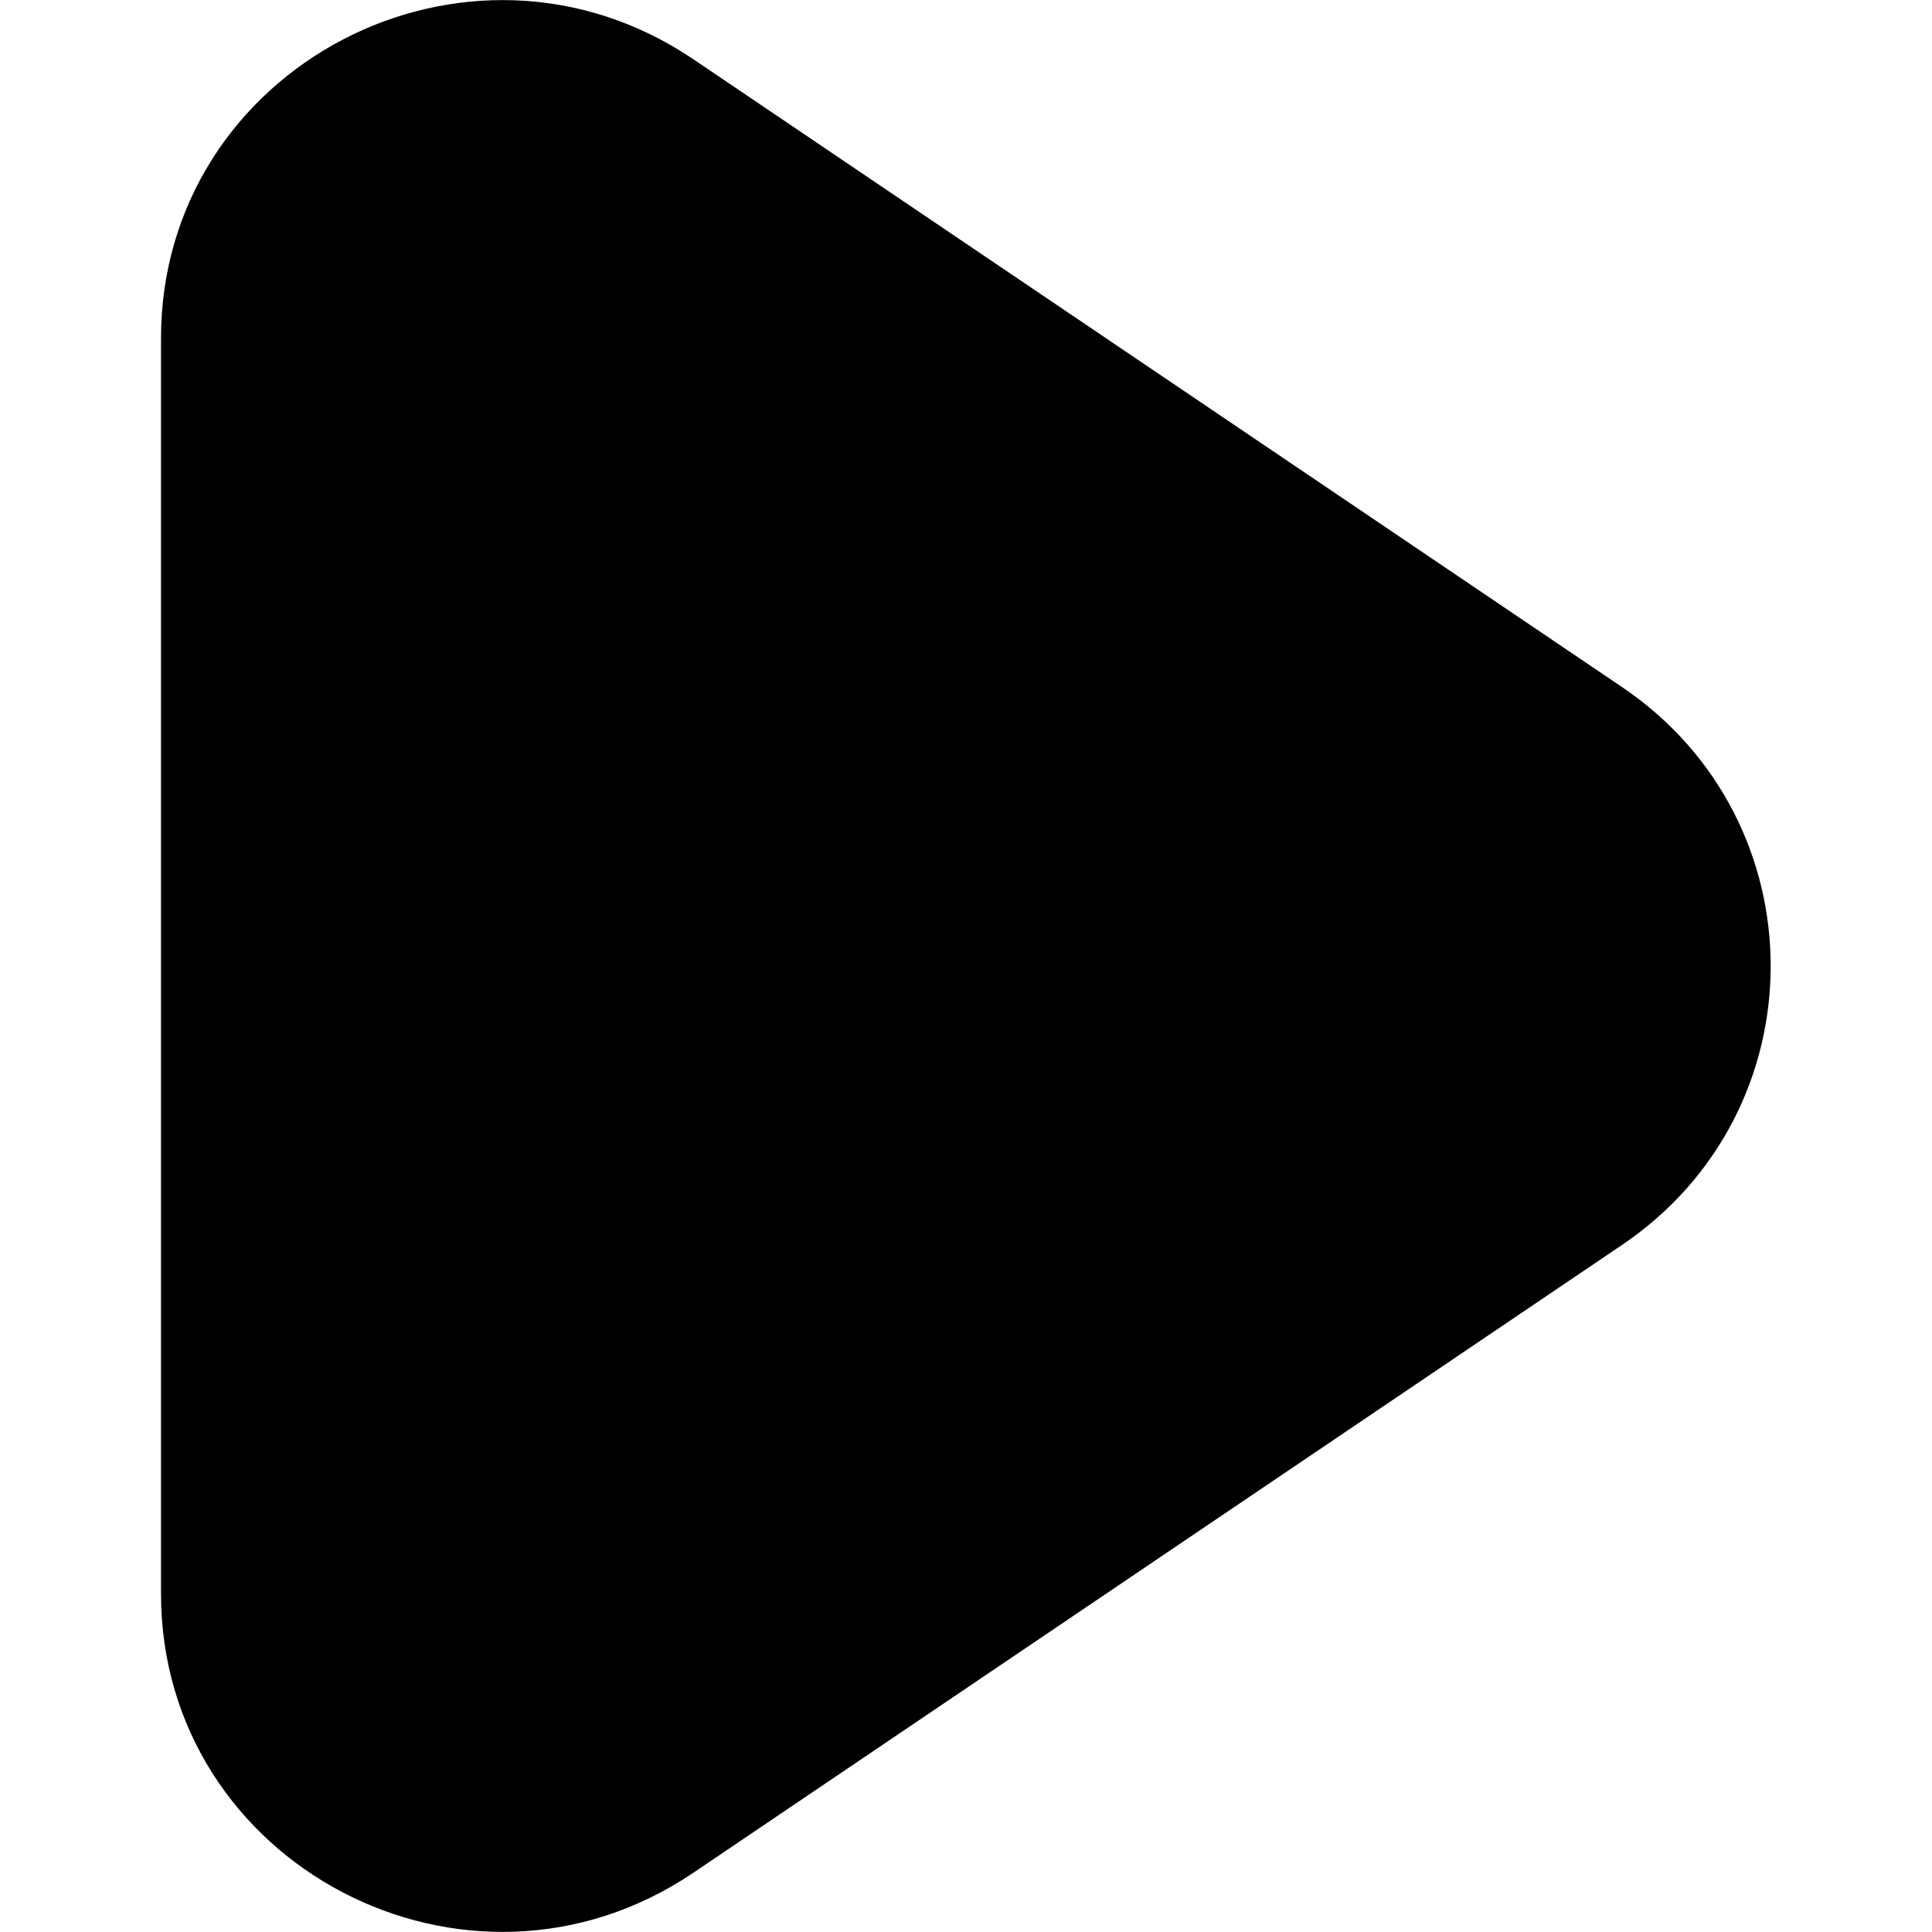
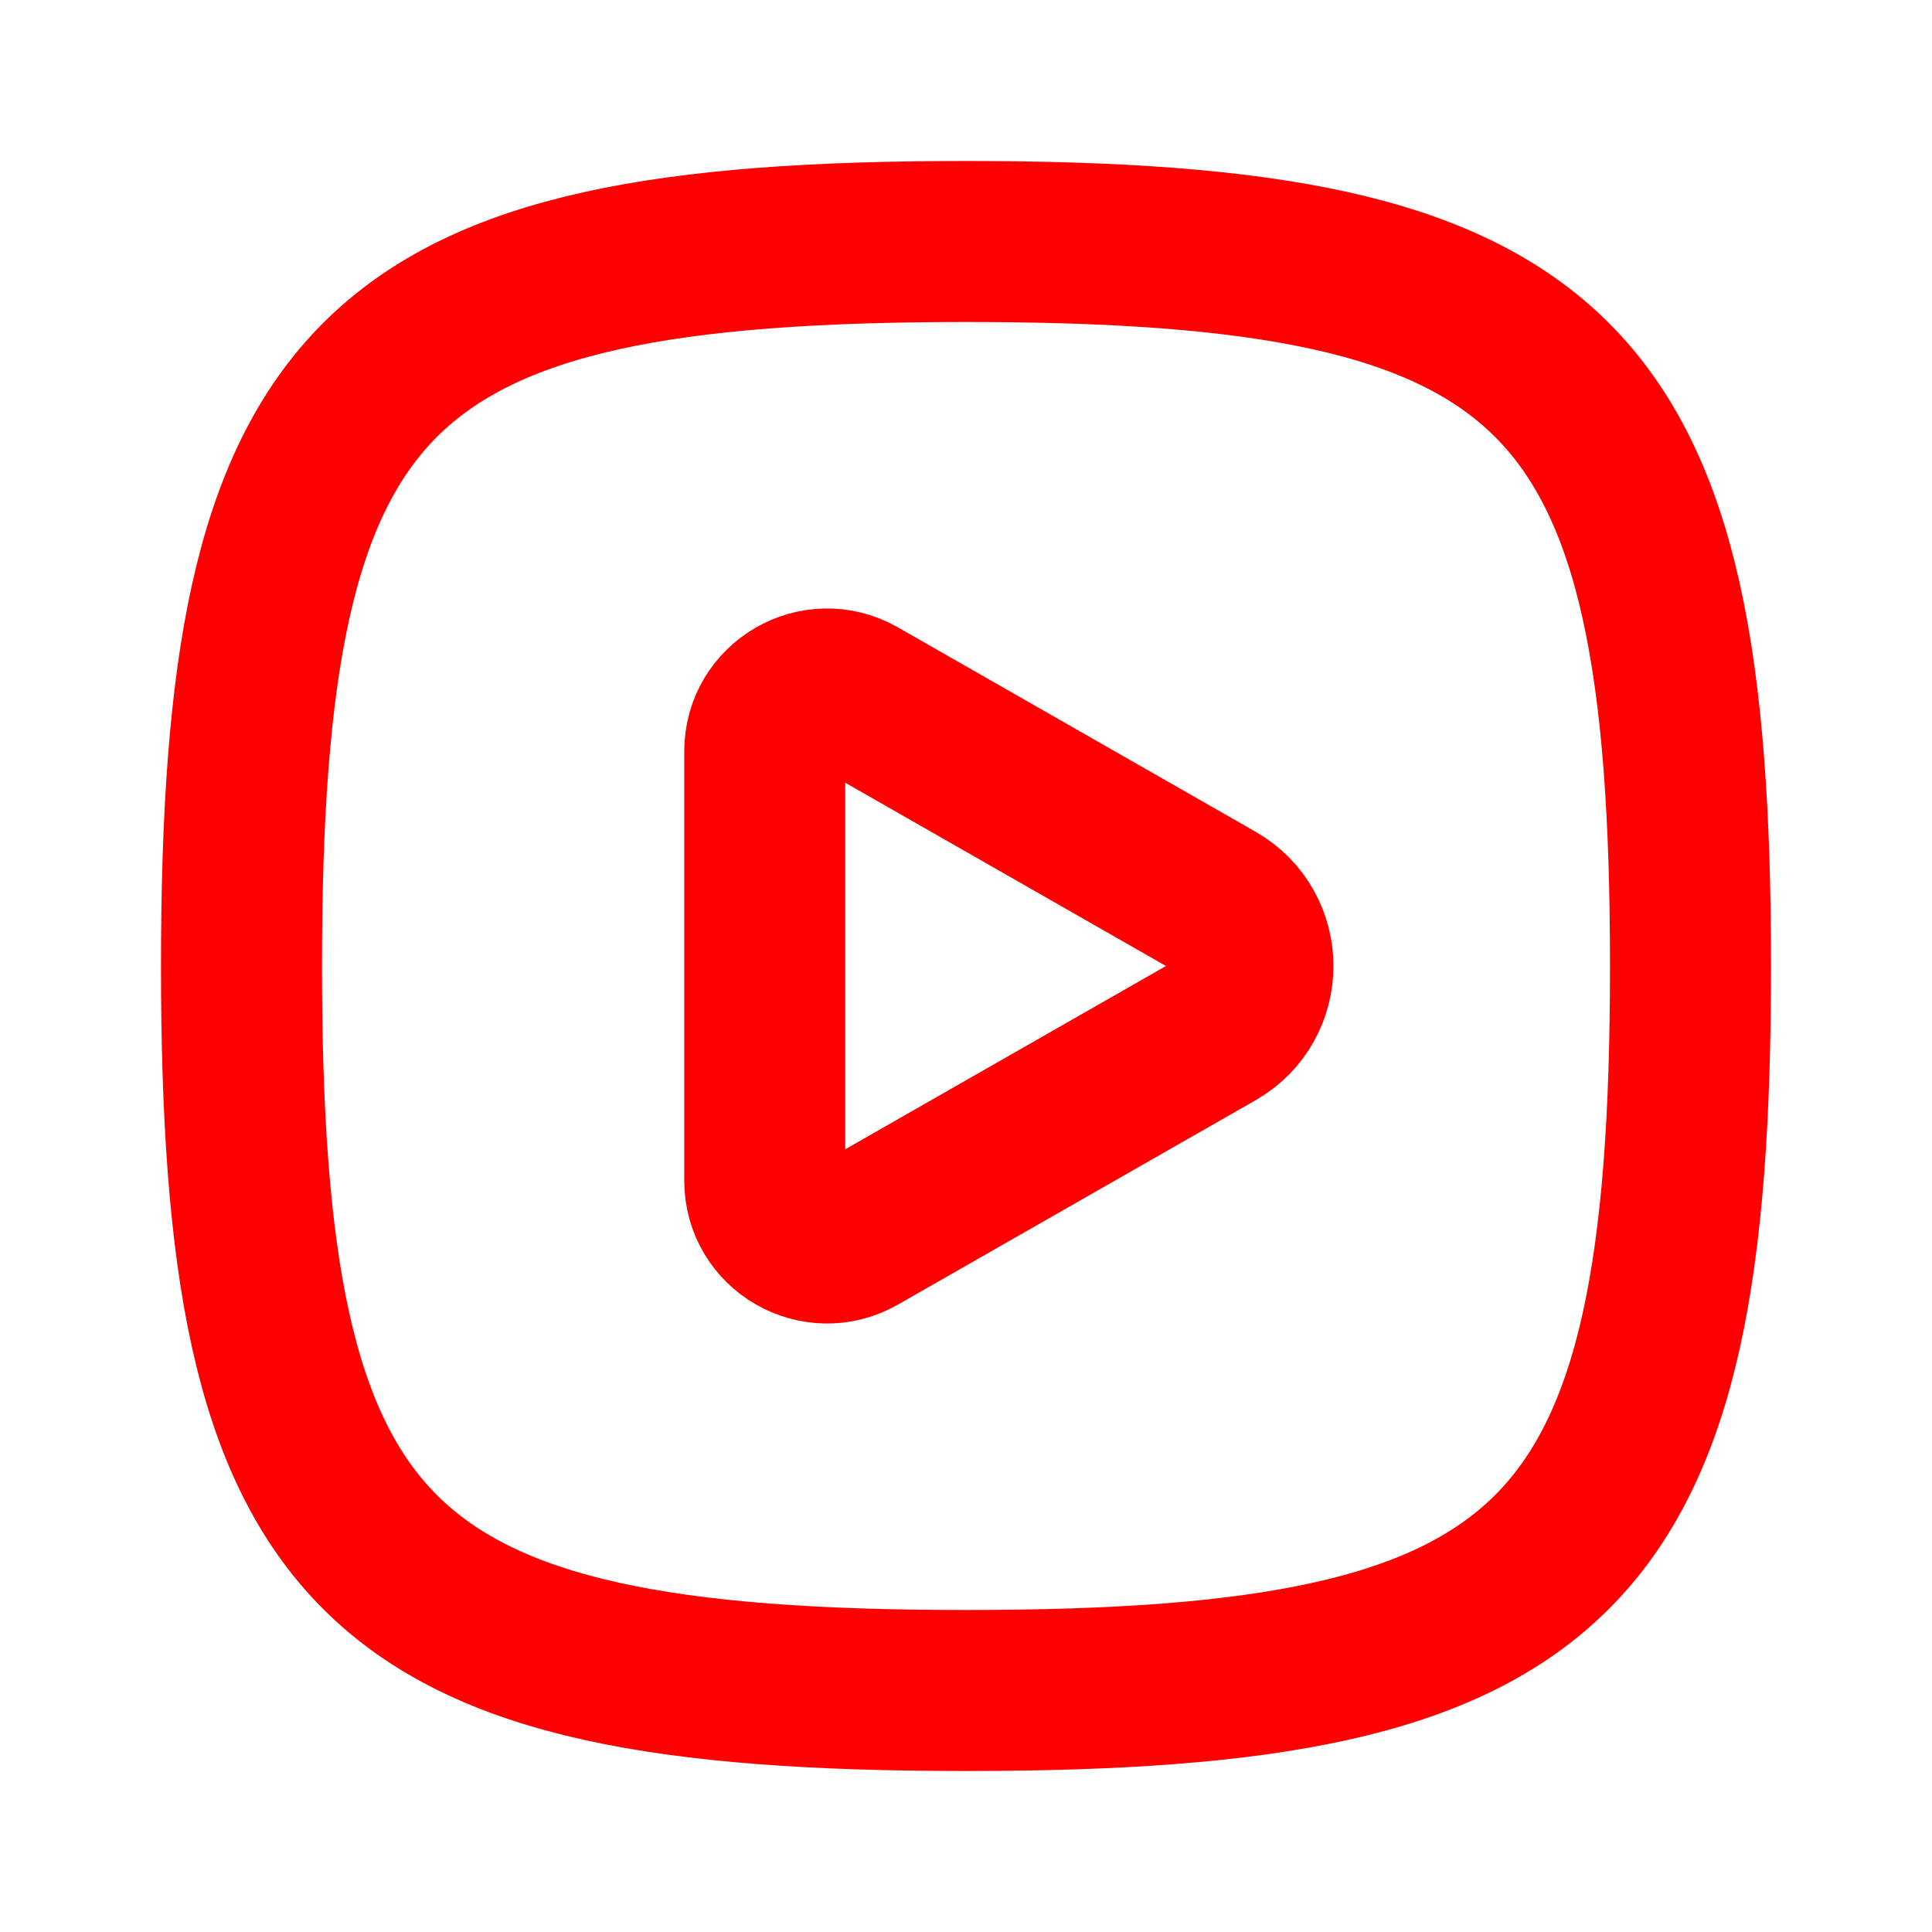
- <svg xmlns="http://www.w3.org/2000/svg" width="800px" height="800px" viewBox="-1 0 12 12" version="1.1">
-   <defs>
- 
- </defs>
-   <g id="Page-1" stroke="none" stroke-width="1" fill="none" fill-rule="evenodd">
-     <g id="Dribbble-Light-Preview" transform="translate(-65, -3803)" fill="#000000">
-       <g id="icons" transform="translate(56, 160)">
-         <path d="M18.074,3650.733 L12.308,3654.631 C10.903,3655.581 9,3654.584 9,3652.898 L9,3645.102 C9,3643.416 10.903,3642.419 12.308,3643.369 L18.074,3647.267 C19.306,3648.099 19.306,3649.901 18.074,3650.733" id="play-[#1000]">
- 
- </path>
-       </g>
-     </g>
+ <svg xmlns="http://www.w3.org/2000/svg" width="800px" height="800px" viewBox="0 0 24 24" fill="none" stroke="#ff0000">
+   <g id="SVGRepo_bgCarrier" stroke-width="0" />
+   <g id="SVGRepo_tracerCarrier" stroke-linecap="round" stroke-linejoin="round" />
+   <g id="SVGRepo_iconCarrier">
+     <path d="M3 12C3 4.588 4.588 3 12 3C19.412 3 21 4.588 21 12C21 19.412 19.412 21 12 21C4.588 21 3 19.412 3 12Z" stroke="#ff0000" stroke-width="2" />
+     <path d="M10.9 8.8L10.658 8.662C10.142 8.367 9.5 8.739 9.5 9.333L9.5 14.667C9.5 15.261 10.142 15.633 10.658 15.338L10.9 15.2L15.1 12.8C15.719 12.446 15.719 11.554 15.1 11.2L10.9 8.8Z" stroke="#ff0000" stroke-width="2" stroke-linecap="round" stroke-linejoin="round" />
  </g>
</svg>
